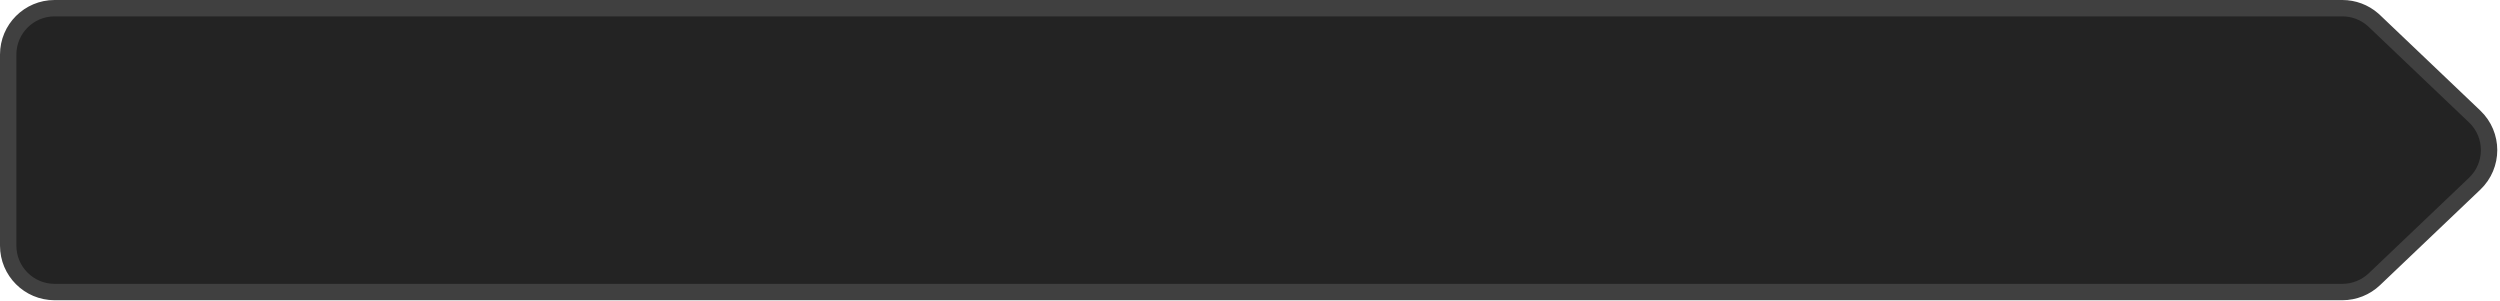
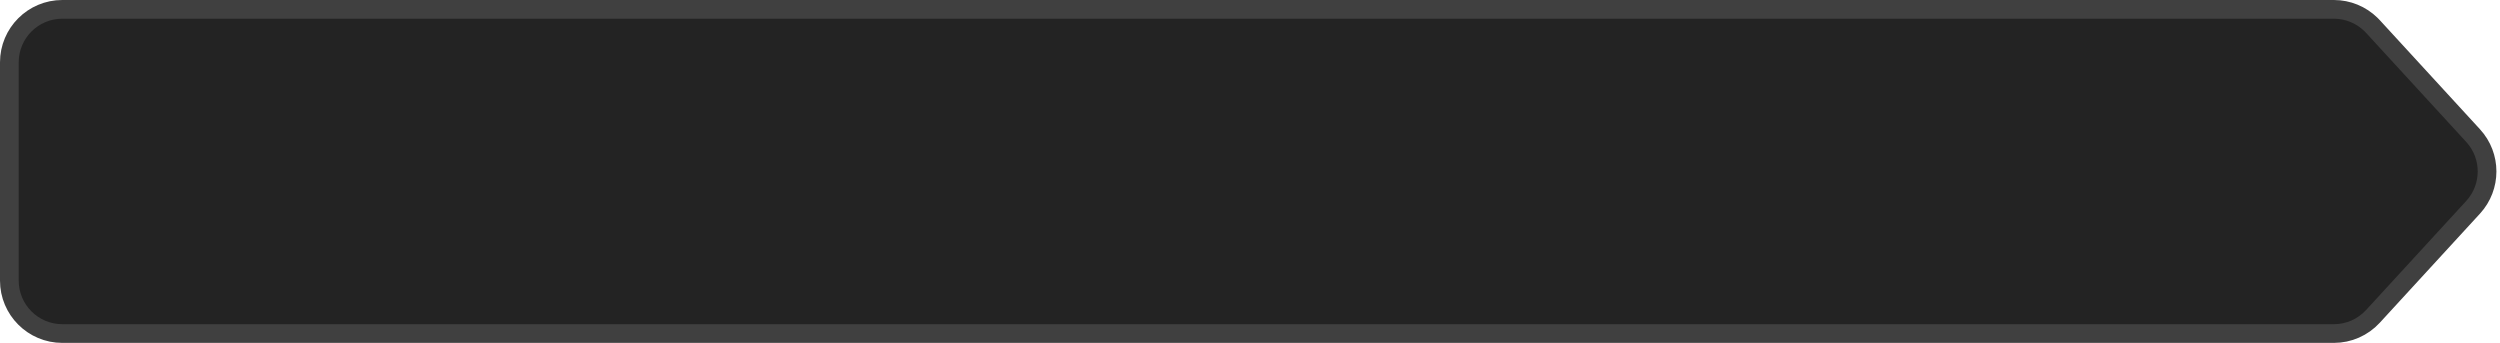
- <svg xmlns="http://www.w3.org/2000/svg" width="458" height="55" viewBox="0 0 458 55" fill="none">
-   <path d="M10 1.5H429.125C431.171 1.5 433.144 2.238 434.685 3.57L434.987 3.845L453.362 21.345C456.879 24.695 456.879 30.305 453.362 33.655L434.987 51.155C433.407 52.66 431.308 53.5 429.125 53.5H10C5.306 53.5 1.5 49.694 1.5 45V10C1.5 5.306 5.306 1.5 10 1.5Z" fill="#232323" stroke="#404040" stroke-width="3" />
+ <svg xmlns="http://www.w3.org/2000/svg" width="401" height="55" viewBox="0 0 401 55" fill="none">
+   <path d="M10 1.5H374.355C376.587 1.5 378.723 2.377 380.308 3.932L380.617 4.251L396.686 21.751C399.671 25.002 399.671 29.998 396.686 33.249L380.617 50.749C379.007 52.502 376.736 53.5 374.355 53.5H10C5.306 53.5 1.5 49.694 1.5 45V10C1.5 5.306 5.306 1.5 10 1.5Z" fill="#232323" stroke="#404040" stroke-width="3" />
</svg>
